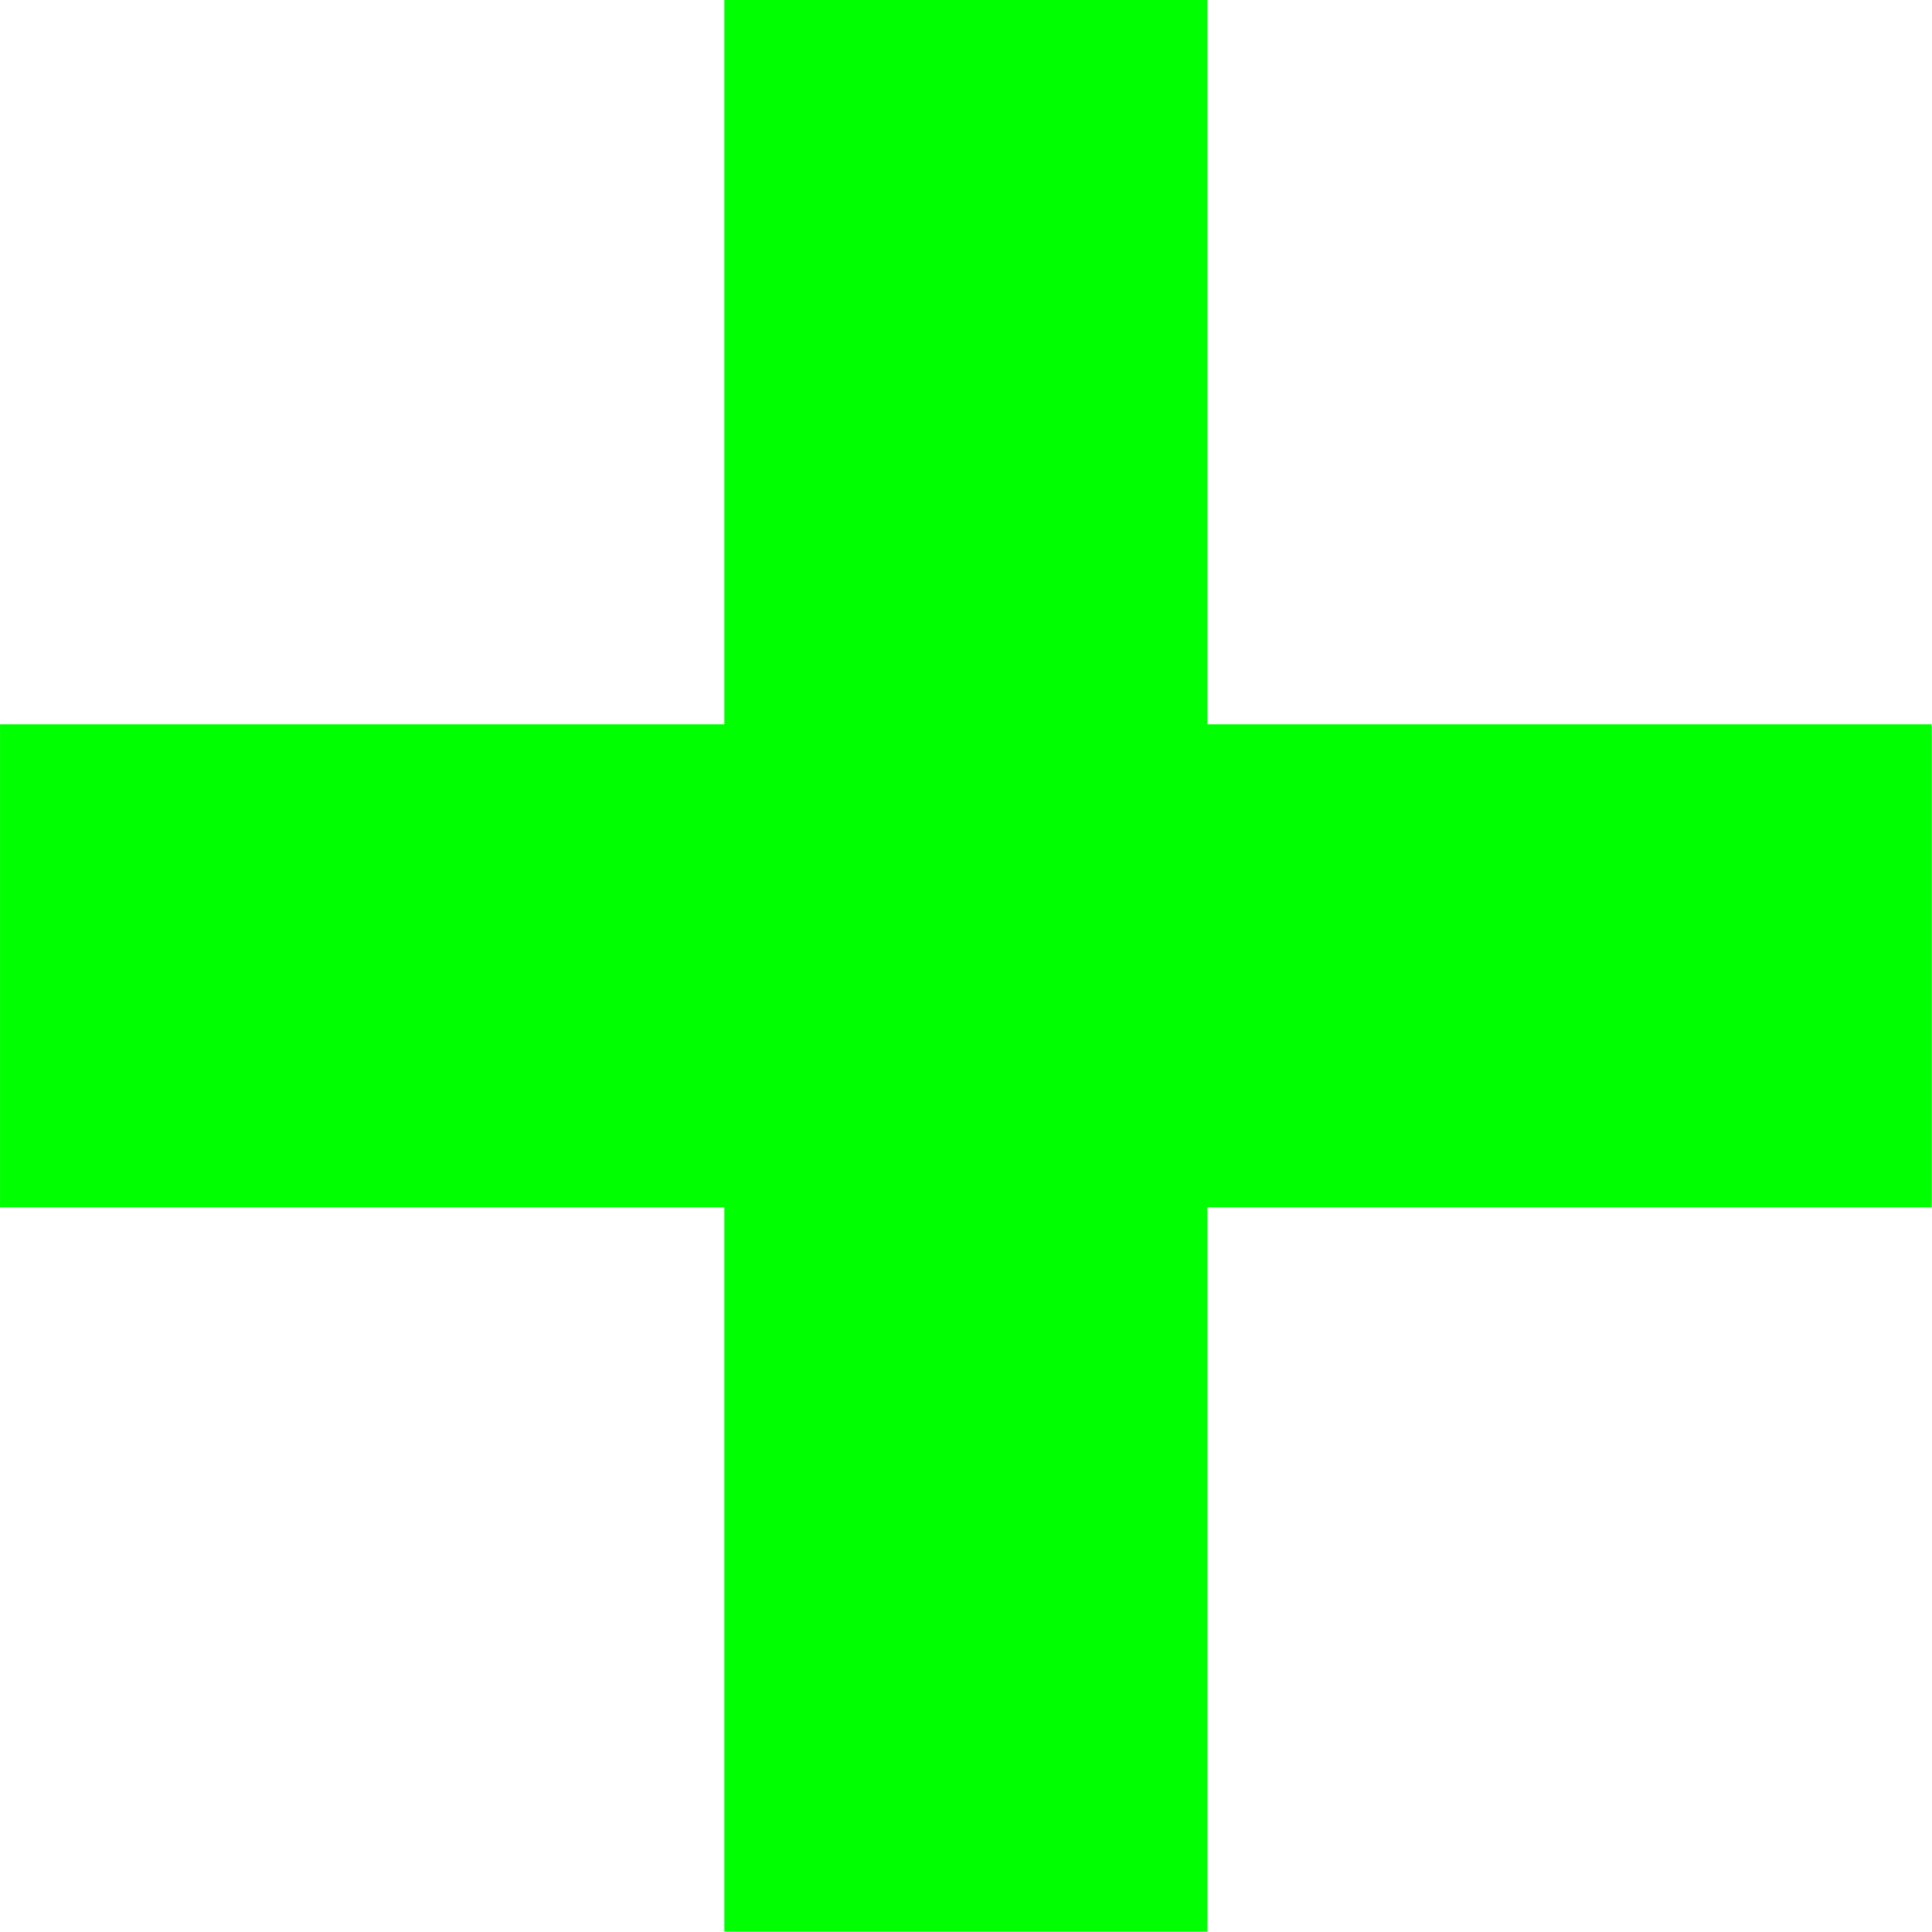
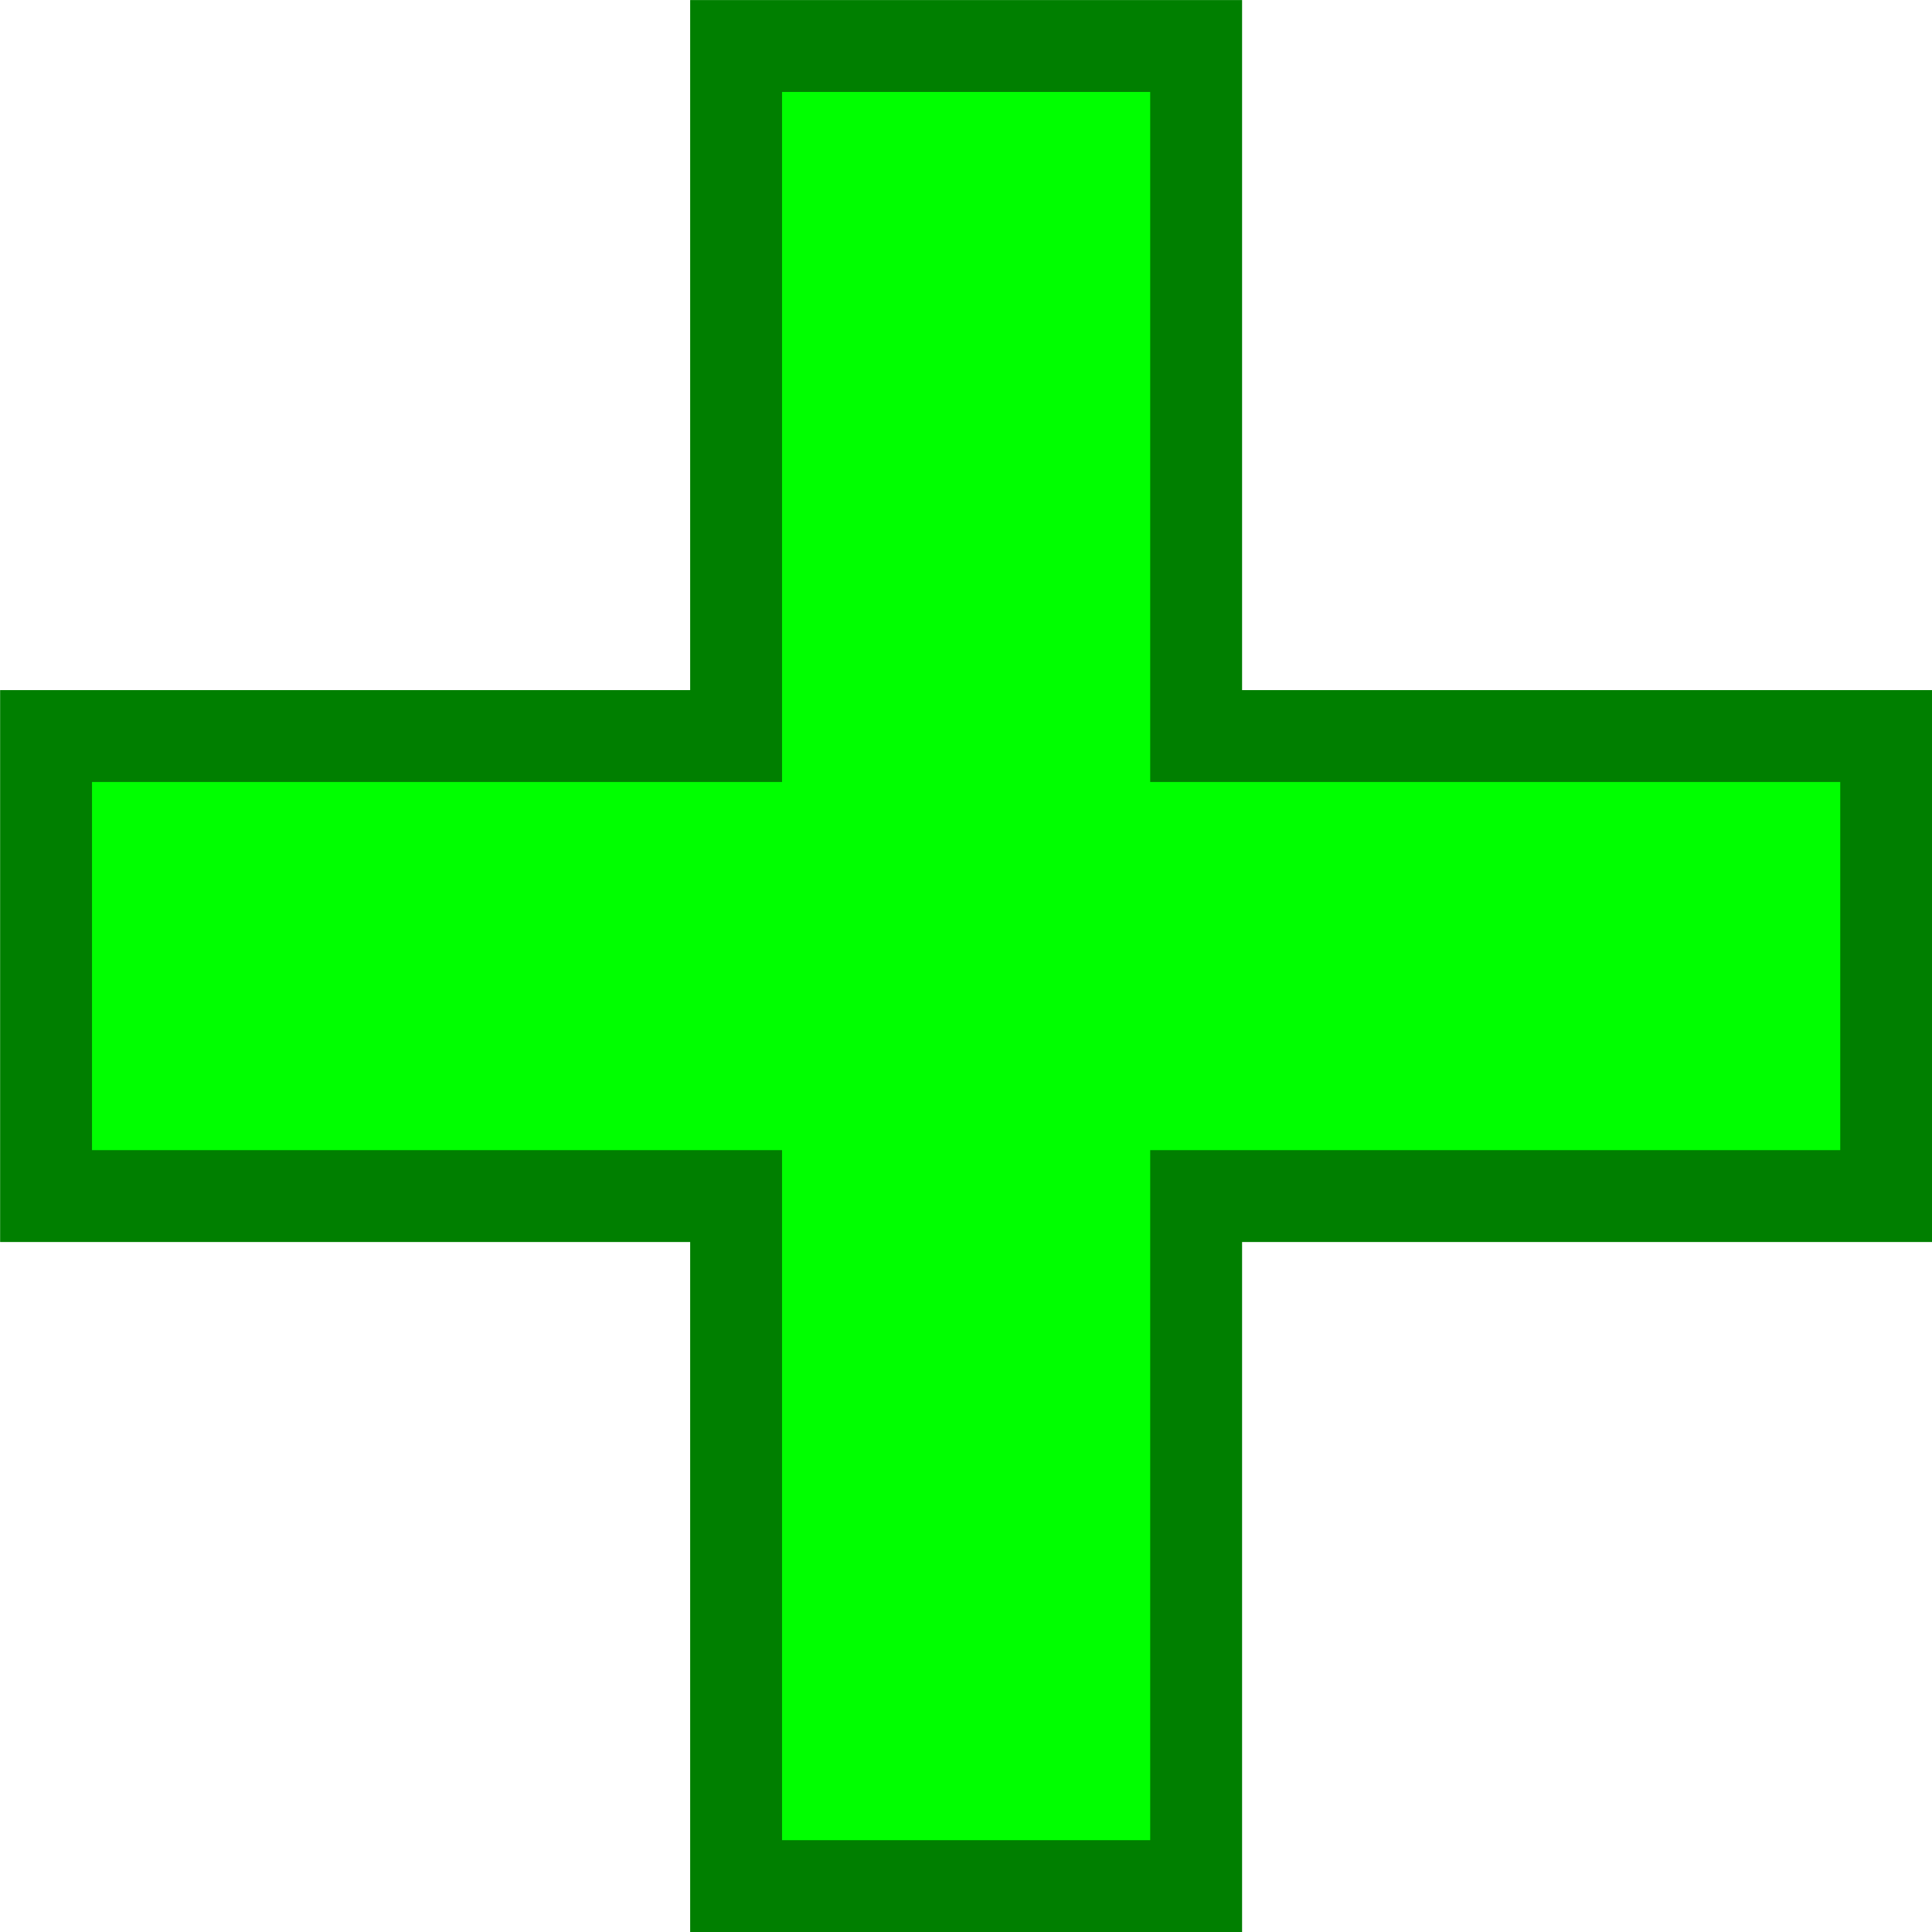
- <svg xmlns="http://www.w3.org/2000/svg" width="20" height="20" viewBox="0 0 5.292 5.292" version="1.1" id="svg5">
+ <svg xmlns="http://www.w3.org/2000/svg" width="24" height="24" viewBox="0 0 6.35 6.35" version="1.1" id="svg5">
  <defs id="defs2" />
-   <g id="layer1" transform="translate(-116.8509,-120.423)" style="display:inline">
-     <path id="rect12985" style="display:inline;fill:#00ff00;fill-opacity:1;stroke:none;stroke-width:0.265;stroke-miterlimit:4;stroke-dasharray:none;stroke-opacity:1" d="m 118.835,120.423 v 1.984 h -1.984 v 1.323 h 1.984 v 1.984 h 1.323 v -1.984 h 1.984 v -1.323 h -1.984 v -1.984 z" />
+   <g id="layer1" transform="translate(-116.7186,-120.2908)" style="display:inline">
+     <path id="rect12985" style="display:inline;fill:#00ff00;fill-opacity:1;stroke:#007f00;stroke-width:0.302;stroke-miterlimit:4;stroke-dasharray:none;stroke-opacity:1" d="m 119.138,120.442 v 2.268 h -2.268 v 1.512 h 2.268 v 2.268 h 1.512 v -2.268 h 2.268 v -1.512 h -2.268 v -2.268 z" />
  </g>
</svg>
